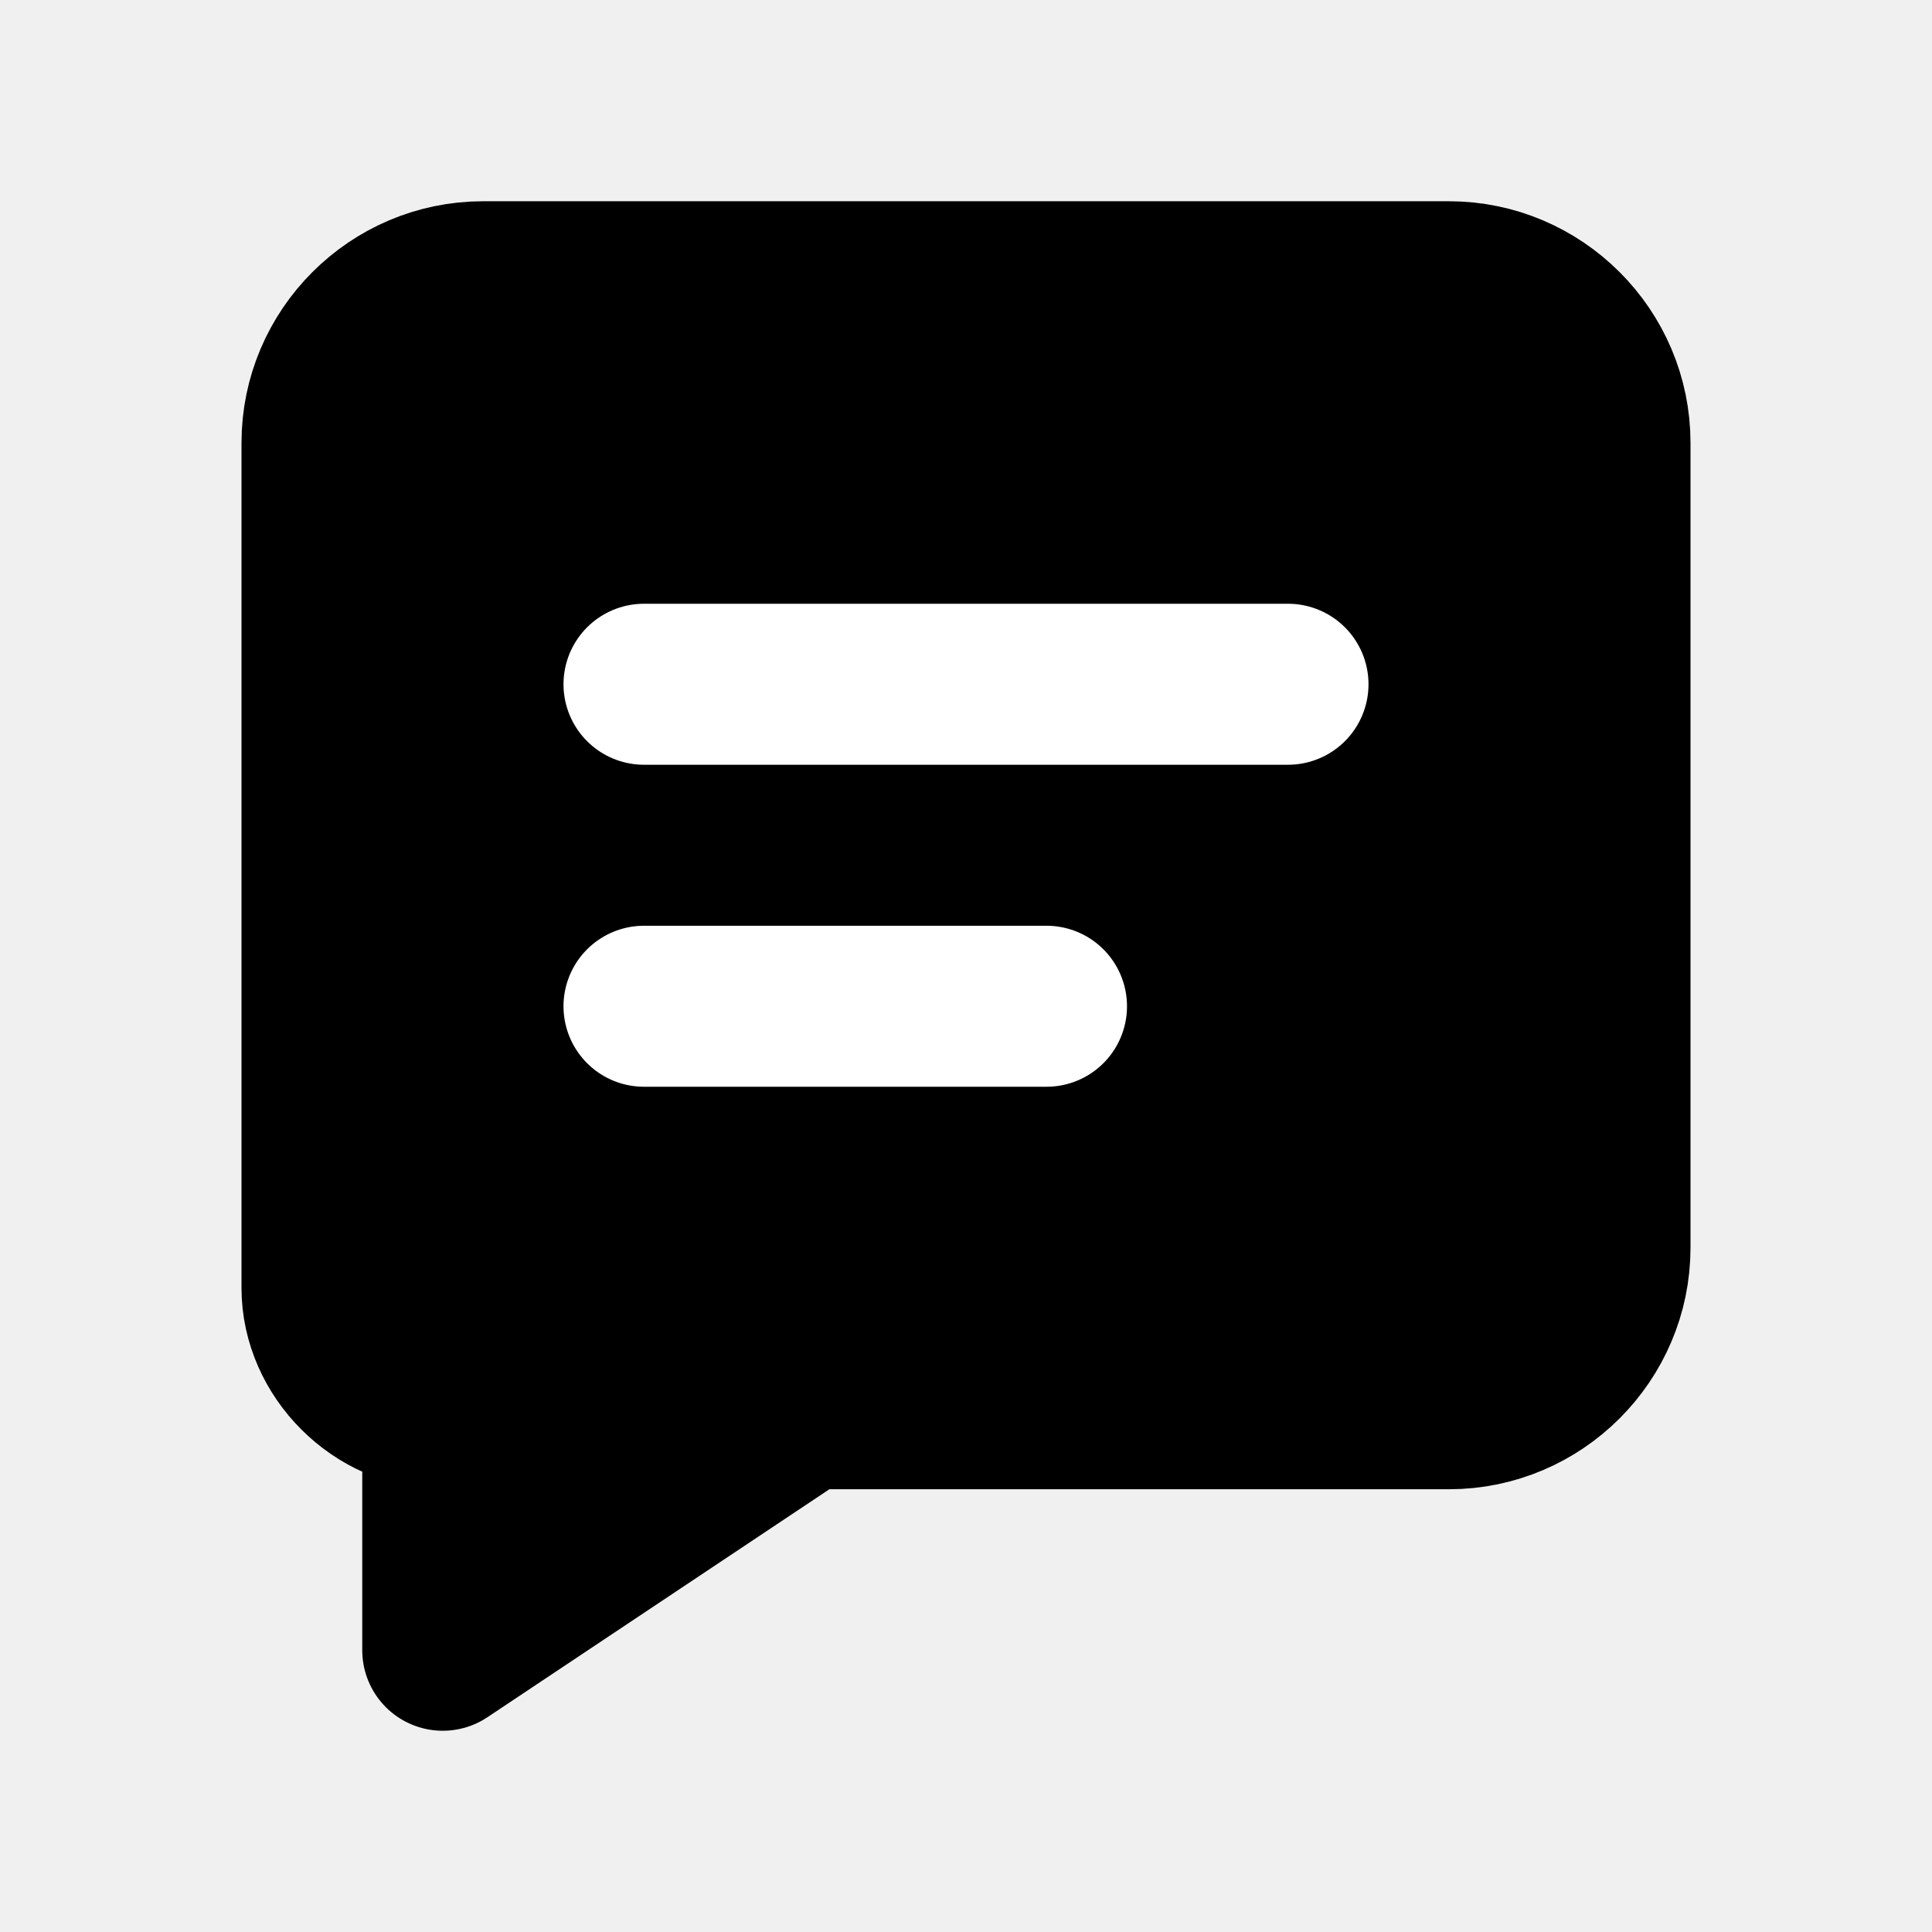
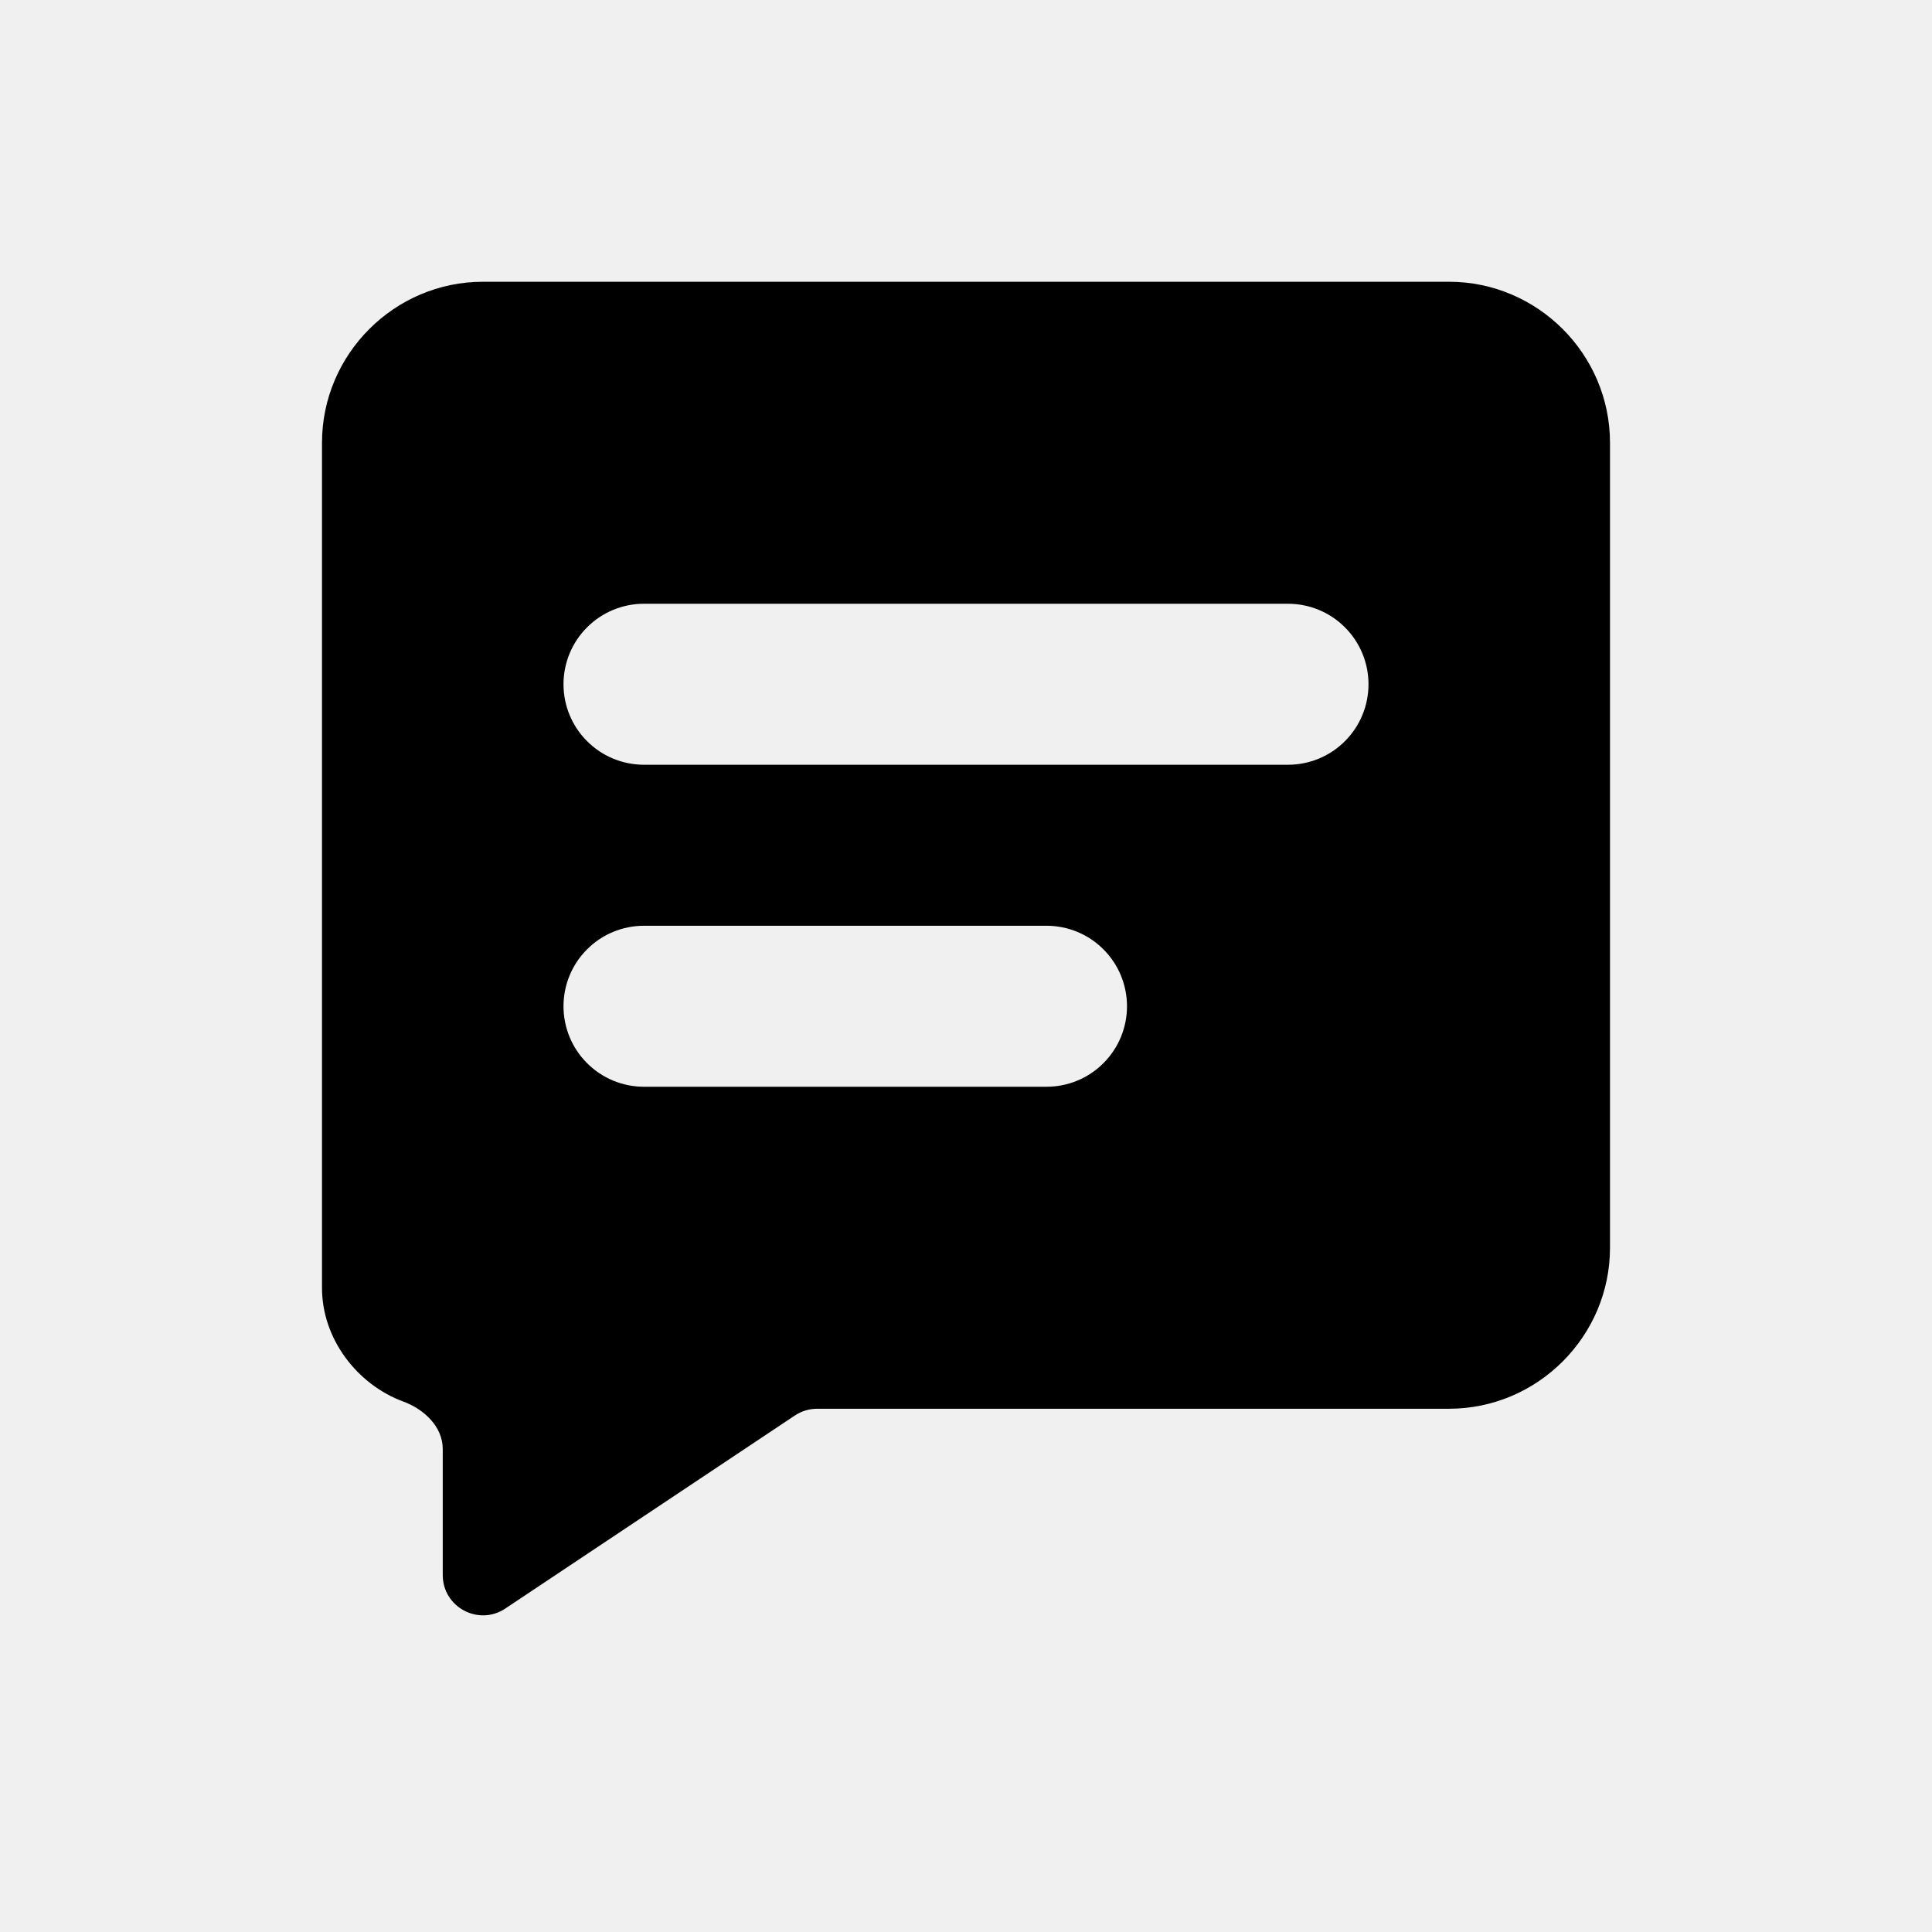
- <svg xmlns="http://www.w3.org/2000/svg" width="24" height="24" viewBox="0 0 24 24" fill="none">
-   <path d="M4 5.5C4 4.4 4.9 3.5 6 3.5H18C19.1 3.5 20 4.4 20 5.5V15.5C20 16.6 19.1 17.5 18 17.5H10L5.5 20.5V17.5C4.7 17.5 4 16.8 4 16V5.5Z" fill="currentColor" stroke="currentColor" stroke-width="2" stroke-linecap="round" stroke-linejoin="round" />
-   <path d="M8 8.5H16" stroke="white" stroke-width="2" stroke-linecap="round" />
-   <path d="M8 12.5H13" stroke="white" stroke-width="2" stroke-linecap="round" />
+ <svg xmlns="http://www.w3.org/2000/svg" width="24" height="24" viewBox="0 0 24 24" fill="currentColor">
+   <path fill-rule="evenodd" clip-rule="evenodd" d="M4 5.5C4 4.4 4.9 3.5 6 3.5H18C19.1 3.5 20 4.4 20 5.5V15.5C20 16.6 19.1 17.5 18 17.5H10.151C10.053 17.5 9.956 17.529 9.874 17.584L6.277 19.982C5.945 20.203 5.5 19.965 5.5 19.566V18C5.5 17.724 5.27 17.507 5.011 17.411C4.435 17.199 4 16.63 4 16V5.5ZM8 7.5H16C16.265 7.5 16.52 7.605 16.707 7.793C16.895 7.98 17 8.235 17 8.5C17 8.765 16.895 9.02 16.707 9.207C16.52 9.395 16.265 9.5 16 9.5H8C7.735 9.5 7.48 9.395 7.293 9.207C7.105 9.02 7 8.765 7 8.5C7 8.235 7.105 7.98 7.293 7.793C7.48 7.605 7.735 7.5 8 7.5ZM8 11.5H13C13.265 11.5 13.52 11.605 13.707 11.793C13.895 11.98 14 12.235 14 12.5C14 12.765 13.895 13.02 13.707 13.207C13.52 13.395 13.265 13.5 13 13.5H8C7.735 13.5 7.48 13.395 7.293 13.207C7.105 13.02 7 12.765 7 12.5C7 12.235 7.105 11.98 7.293 11.793C7.48 11.605 7.735 11.5 8 11.5Z" fill="currentColor" />
</svg>
